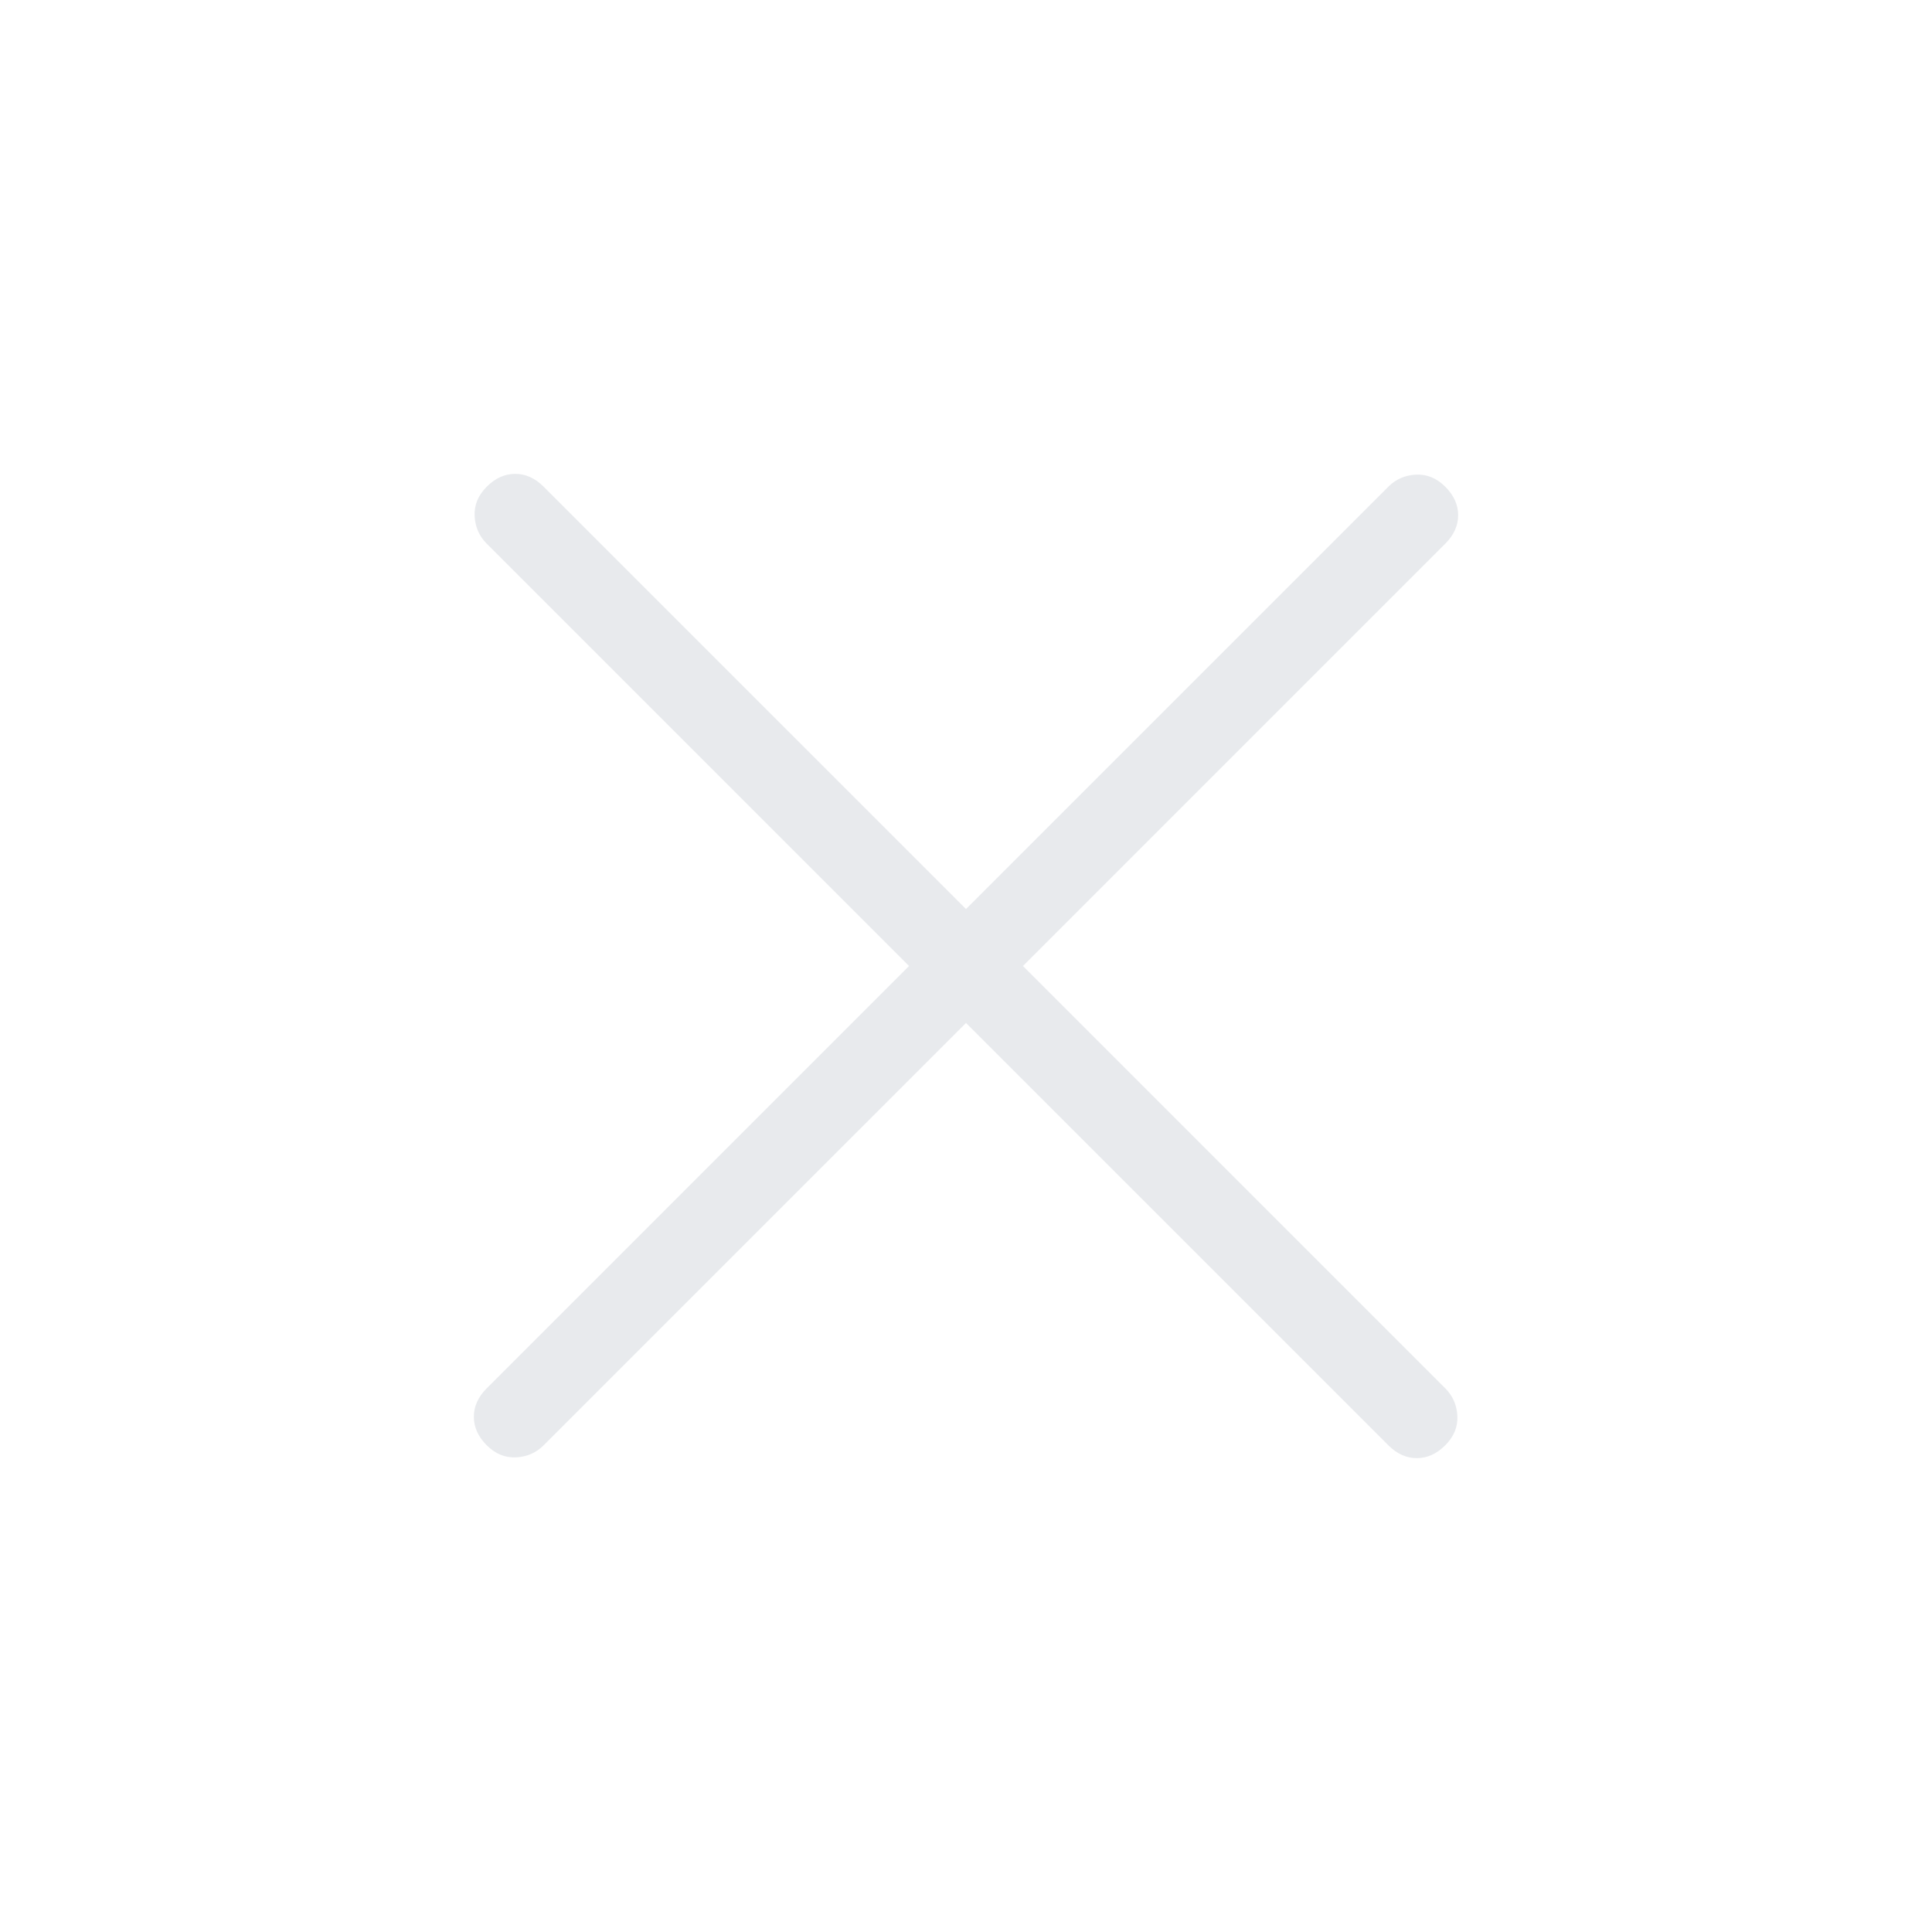
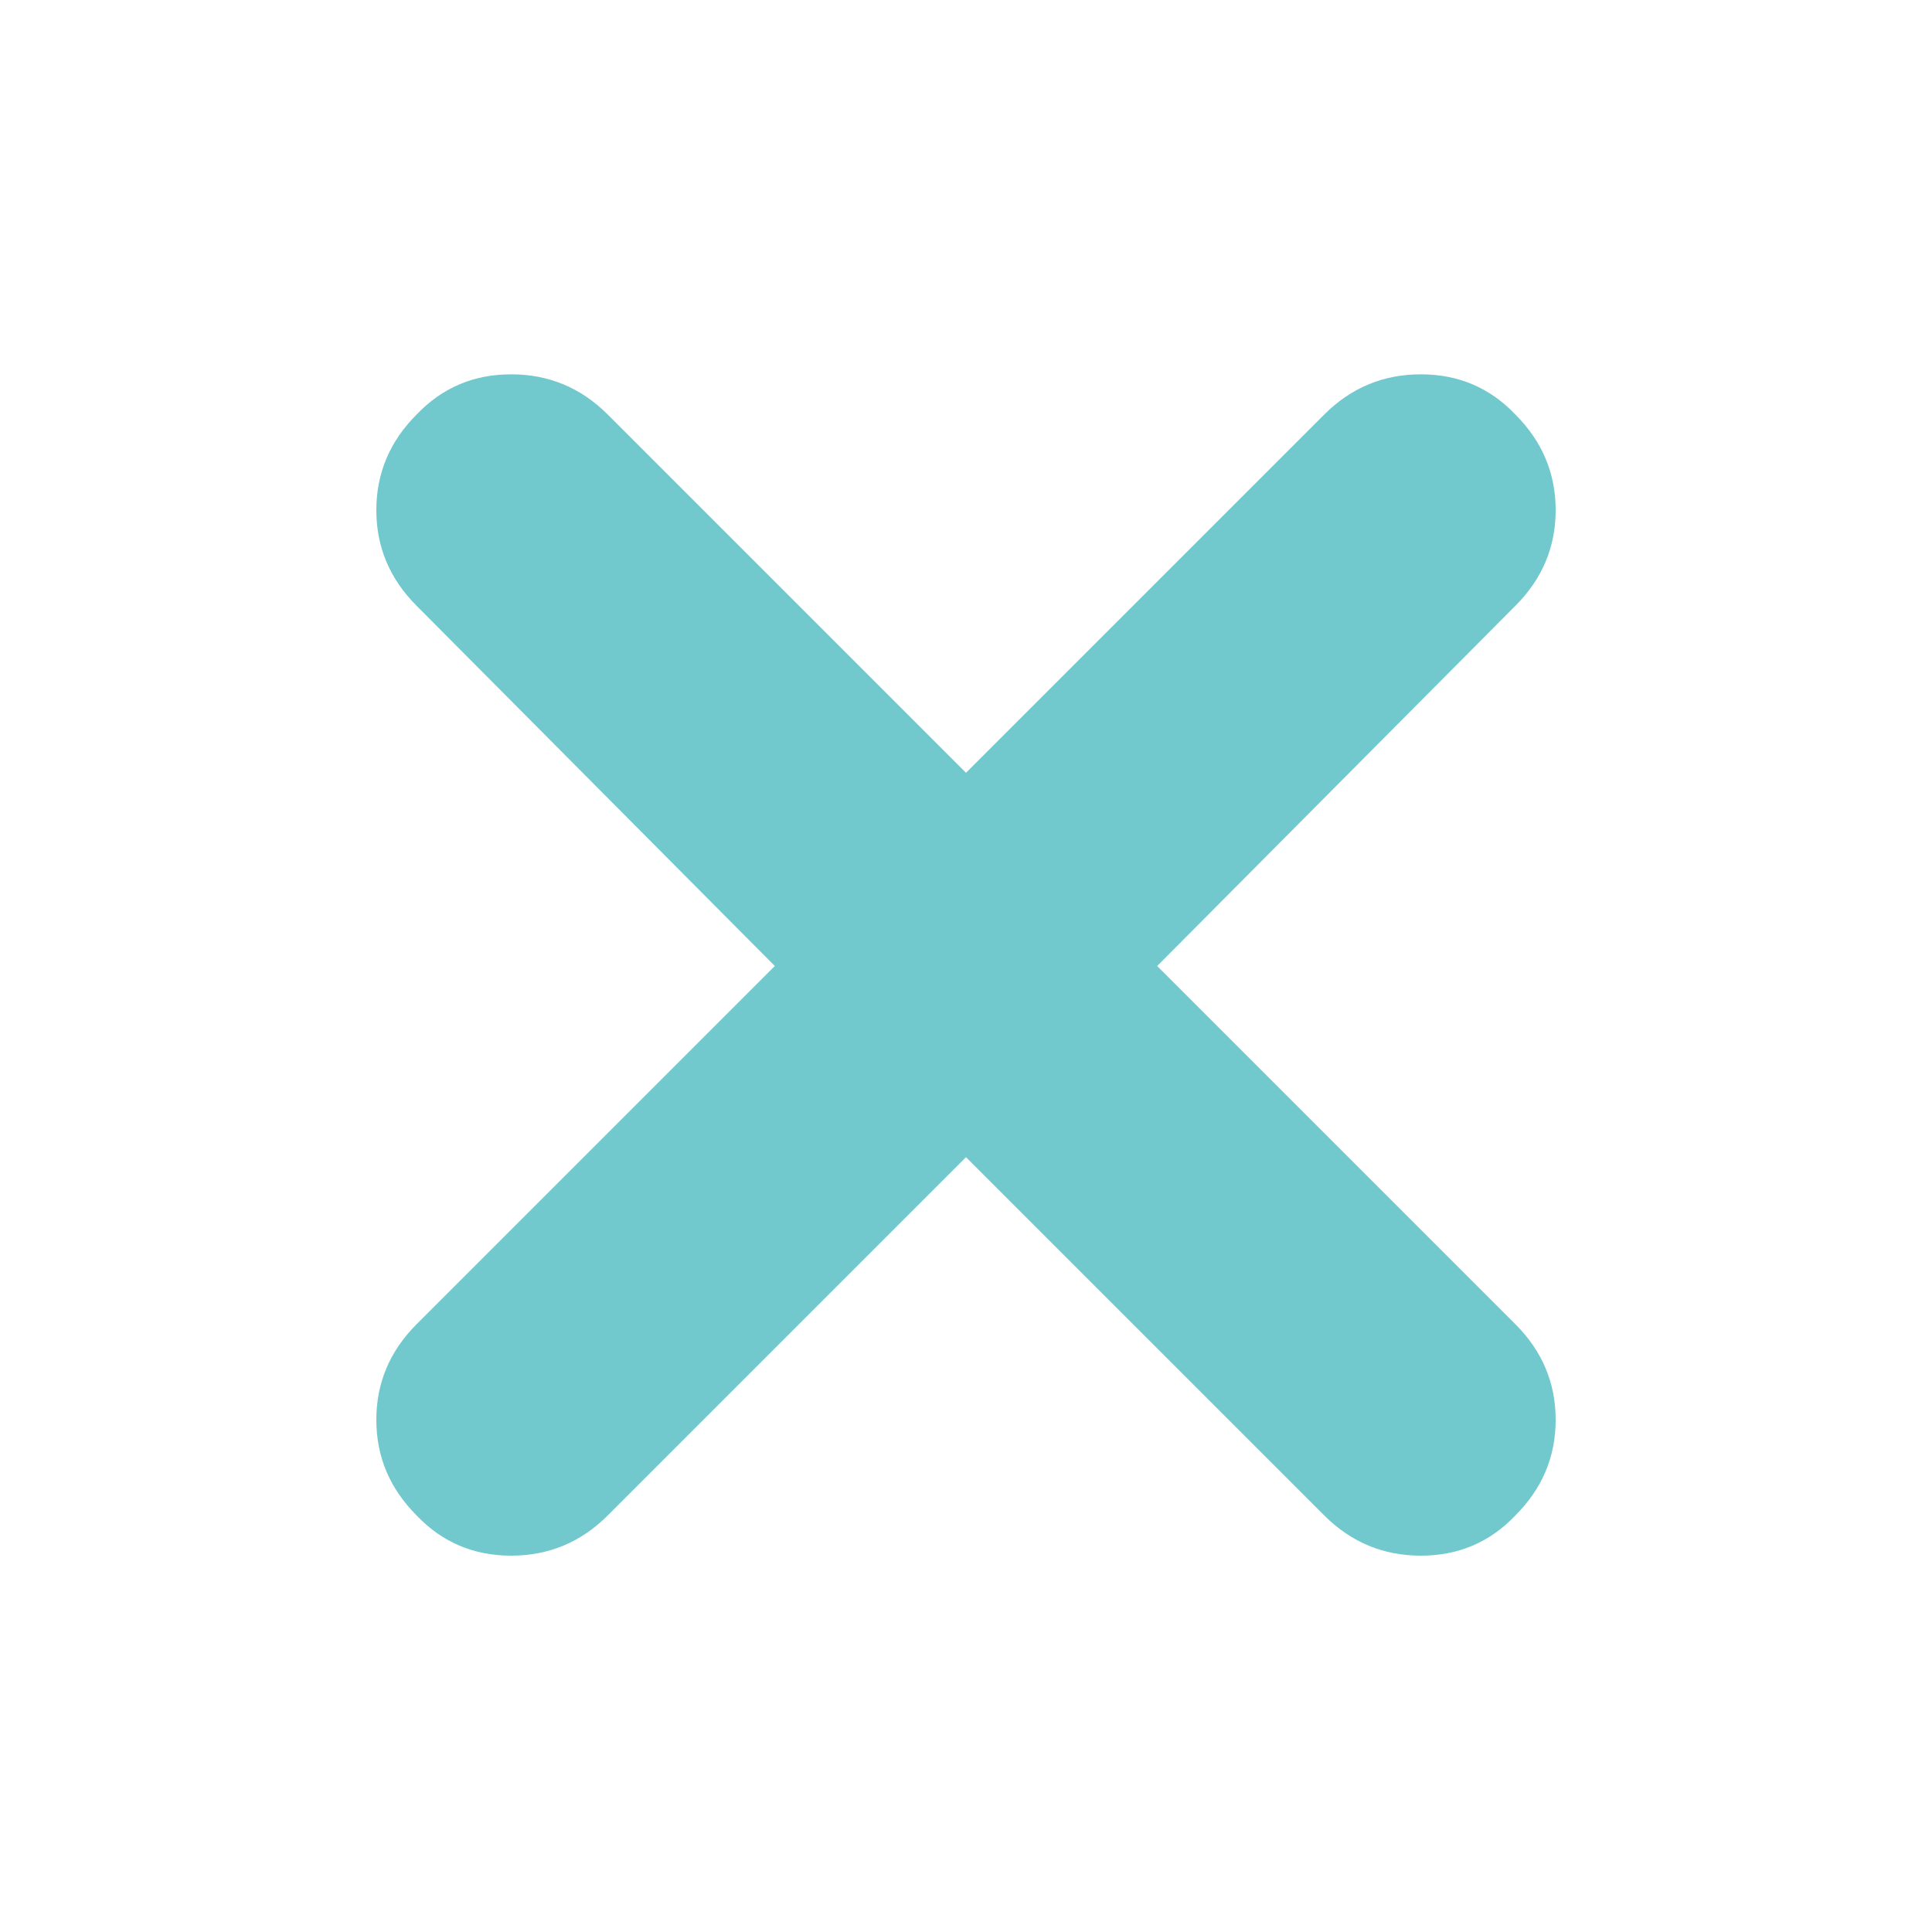
- <svg xmlns="http://www.w3.org/2000/svg" height="24px" viewBox="0 -960 960 960" width="24px" fill="#e8eaed">
-   <path d="M480-451.69 270.15-241.85q-5.61 5.62-13.77 6-8.15.39-14.53-6-6.39-6.38-6.39-14.15 0-7.77 6.39-14.15L451.69-480 241.85-689.85q-5.62-5.61-6-13.77-.39-8.15 6-14.53 6.38-6.39 14.15-6.39 7.77 0 14.15 6.39L480-508.31l209.85-209.84q5.61-5.62 13.77-6 8.15-.39 14.53 6 6.39 6.38 6.39 14.15 0 7.77-6.39 14.15L508.31-480l209.84 209.85q5.62 5.61 6 13.77.39 8.15-6 14.53-6.38 6.39-14.15 6.39-7.77 0-14.15-6.39L480-451.69Z" />
+ <svg xmlns="http://www.w3.org/2000/svg" height="24px" viewBox="0 -960 960 960" width="24px" fill="#71c9ce">
+   <path d="M480-385 302-207q-20 20-48 20t-47-20q-20-20-20-47.5t20-47.5l178-178-178-179q-20-20-20-47.5t20-47.5q19-20 47-20t48 20l178 178 178-178q20-20 48-20t47 20q20 20 20 47.5T753-659L575-480l178 178q20 20 20 47.5T753-207q-19 20-47 20t-48-20L480-385Z" />
</svg>
